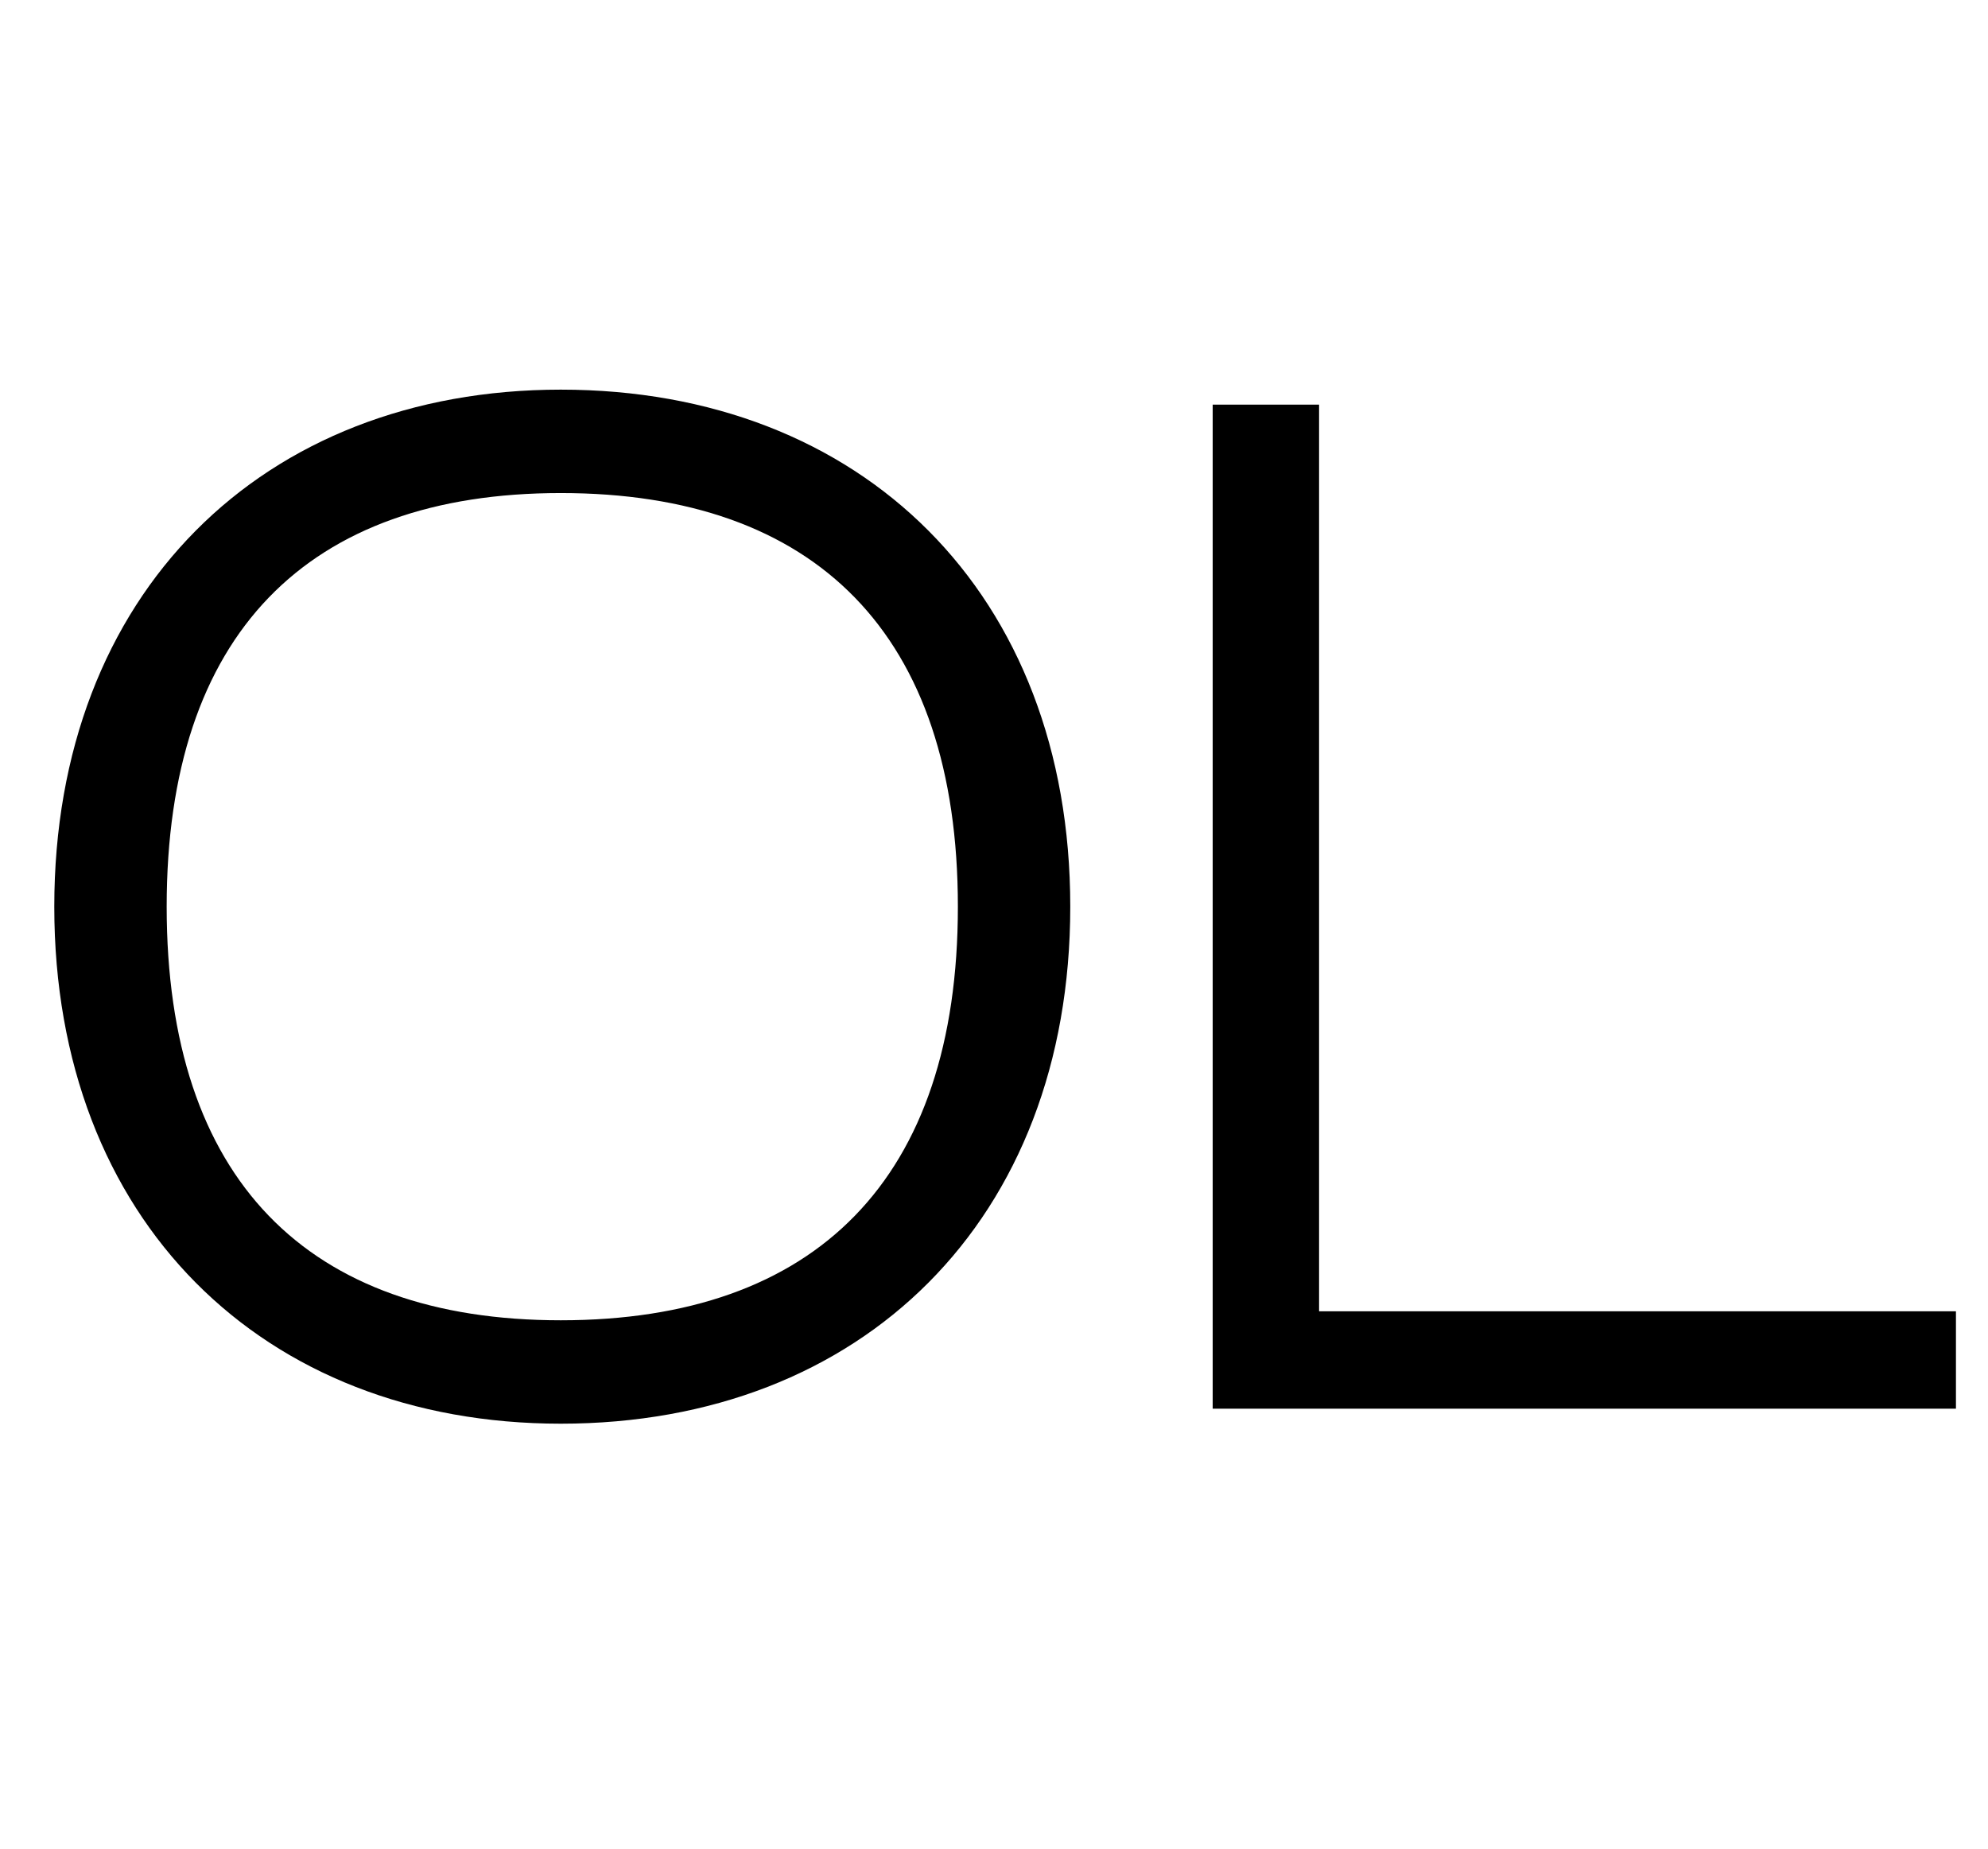
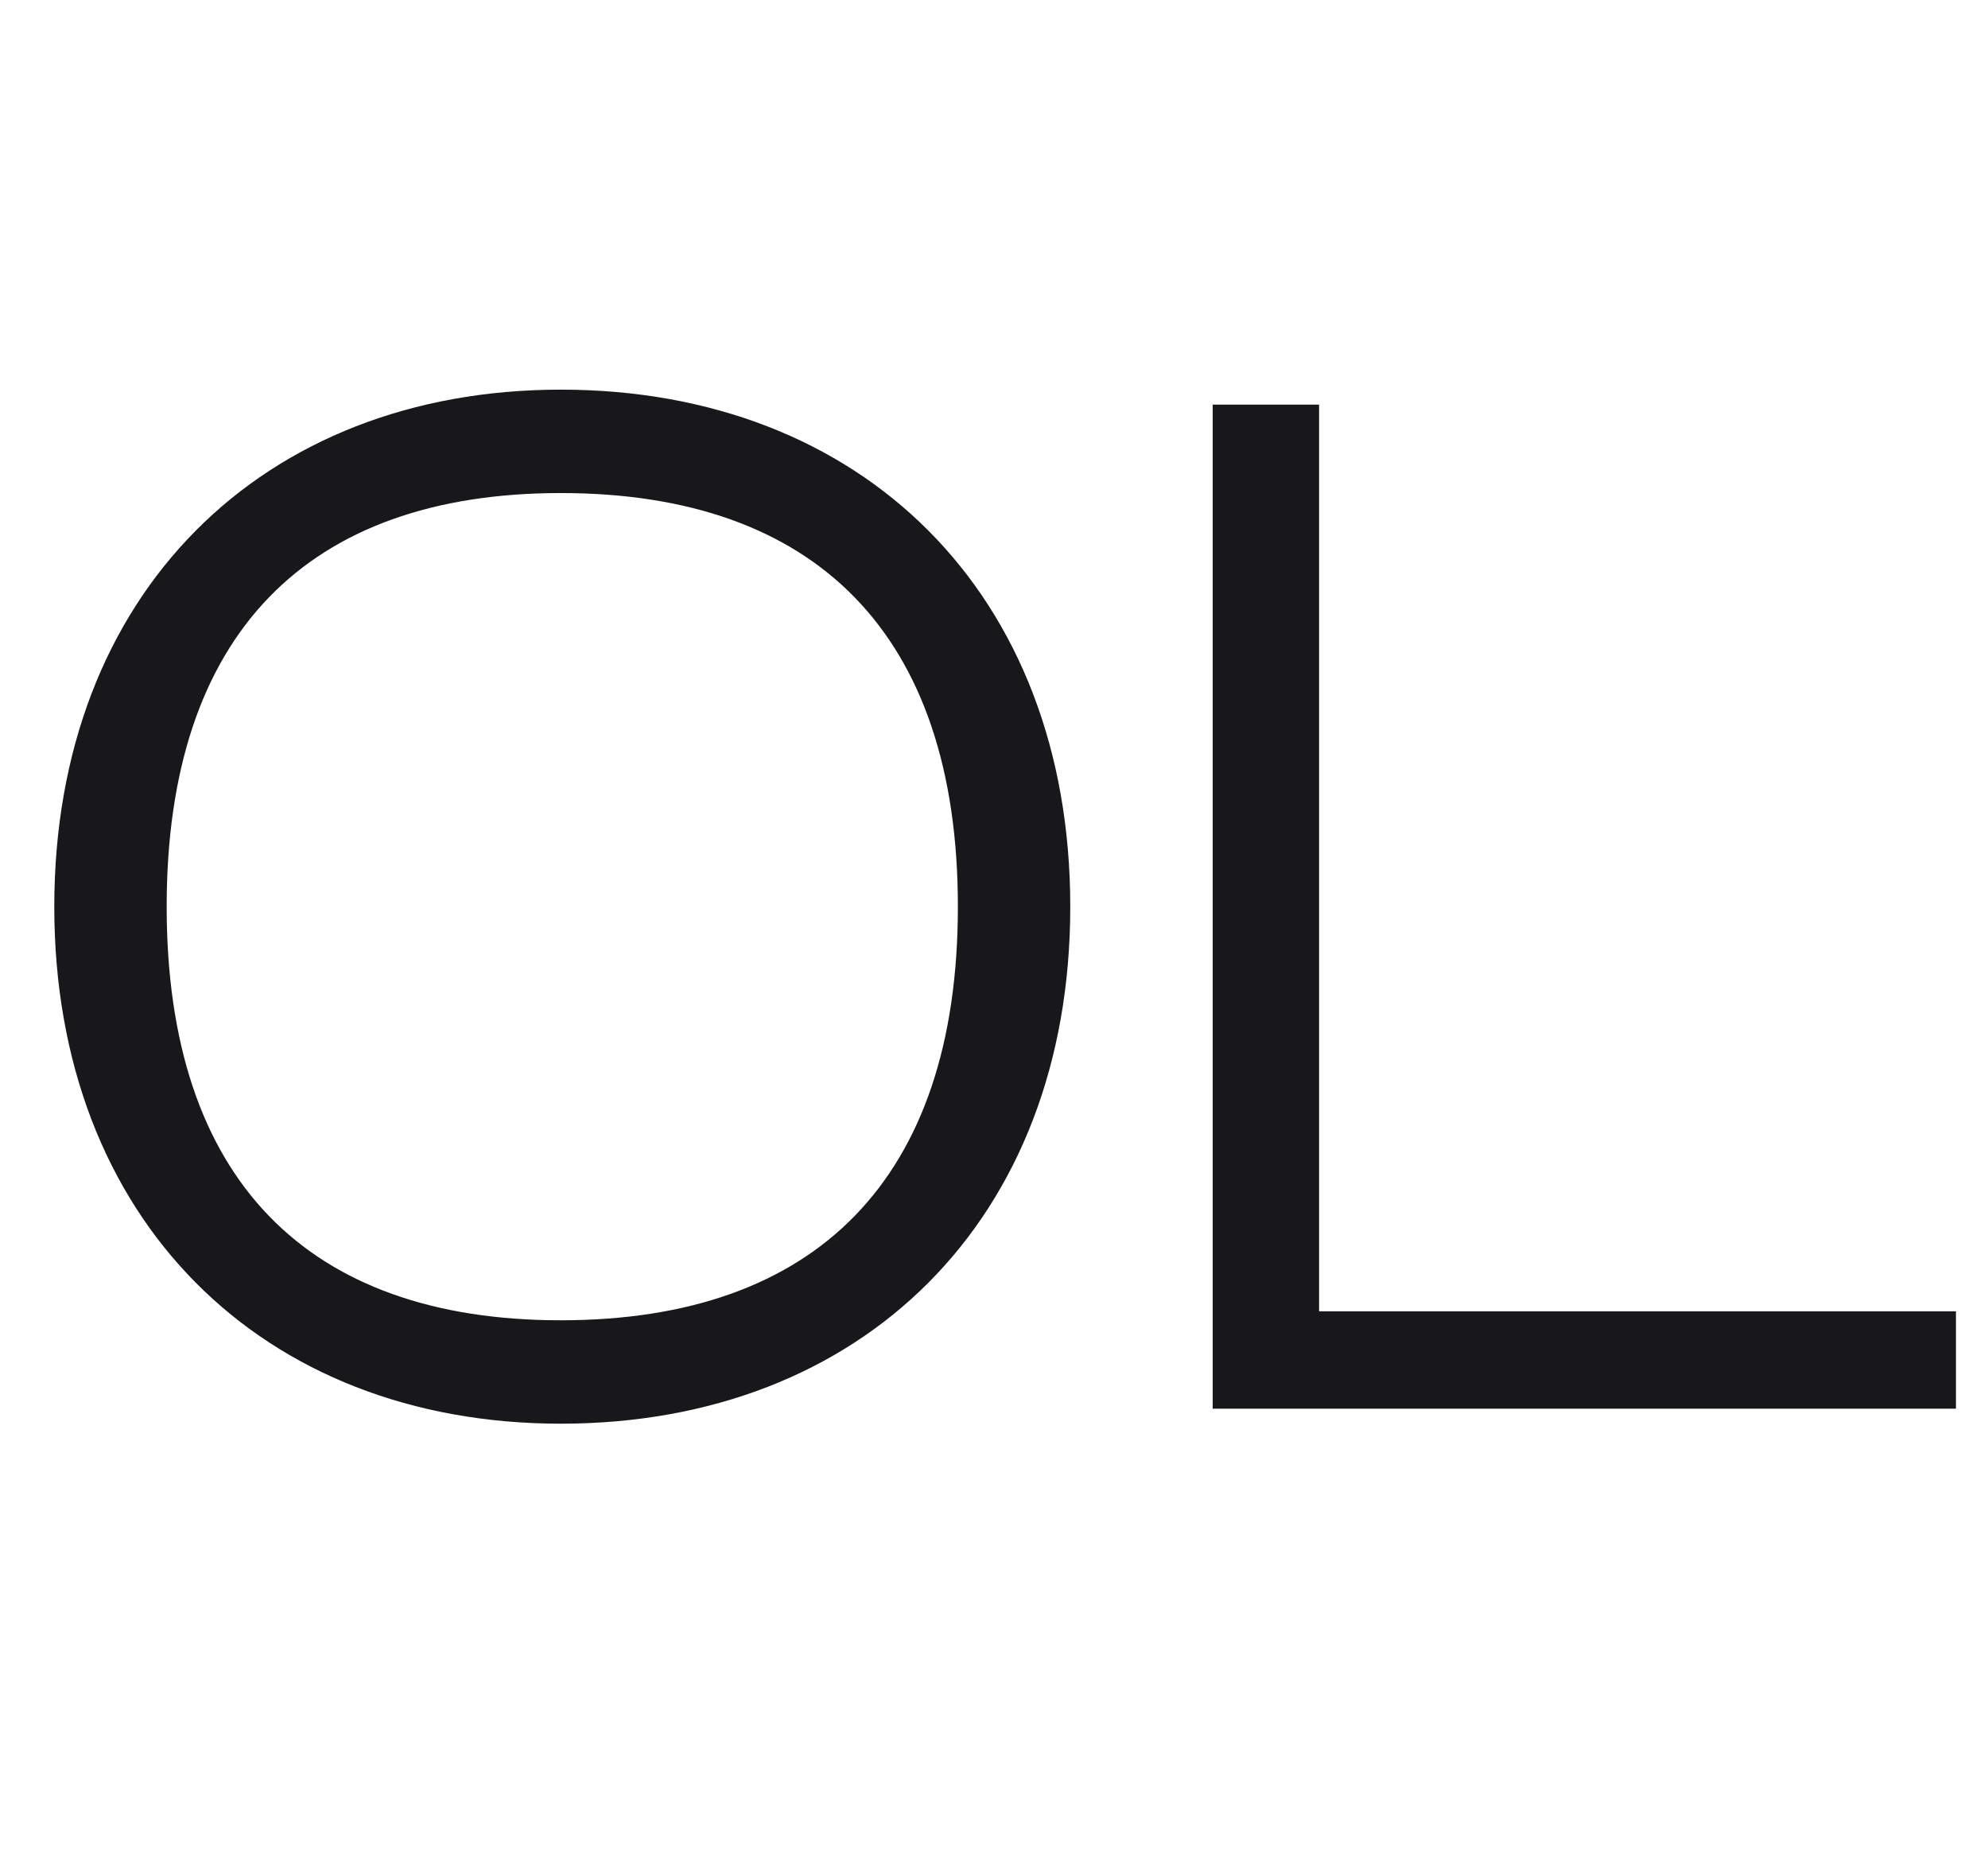
<svg xmlns="http://www.w3.org/2000/svg" width="199" height="185" viewBox="0 0 199 185" fill="none">
-   <path d="M56.134 142.5C26.284 142.5 5.434 122.1 5.434 90.75C5.434 59.4 26.284 39 56.134 39C86.284 39 107.134 59.4 107.134 90.75C107.134 122.1 86.284 142.5 56.134 142.5ZM56.134 132.15C81.634 132.15 95.884 118.05 95.884 90.75C95.884 63.45 81.634 49.35 56.134 49.35C30.784 49.35 16.684 63.45 16.684 90.75C16.684 118.05 30.784 132.15 56.134 132.15ZM195.791 141H121.391V40.5H132.041V131.25H195.791V141Z" fill="black" />
+   <path d="M56.134 142.5C26.284 142.5 5.434 122.1 5.434 90.75C5.434 59.4 26.284 39 56.134 39C86.284 39 107.134 59.4 107.134 90.75C107.134 122.1 86.284 142.5 56.134 142.5ZM56.134 132.15C81.634 132.15 95.884 118.05 95.884 90.75C95.884 63.45 81.634 49.35 56.134 49.35C30.784 49.35 16.684 63.45 16.684 90.75C16.684 118.05 30.784 132.15 56.134 132.15ZM195.791 141H121.391V40.5H132.041V131.25H195.791V141Z" fill="#18181b" />
</svg>
